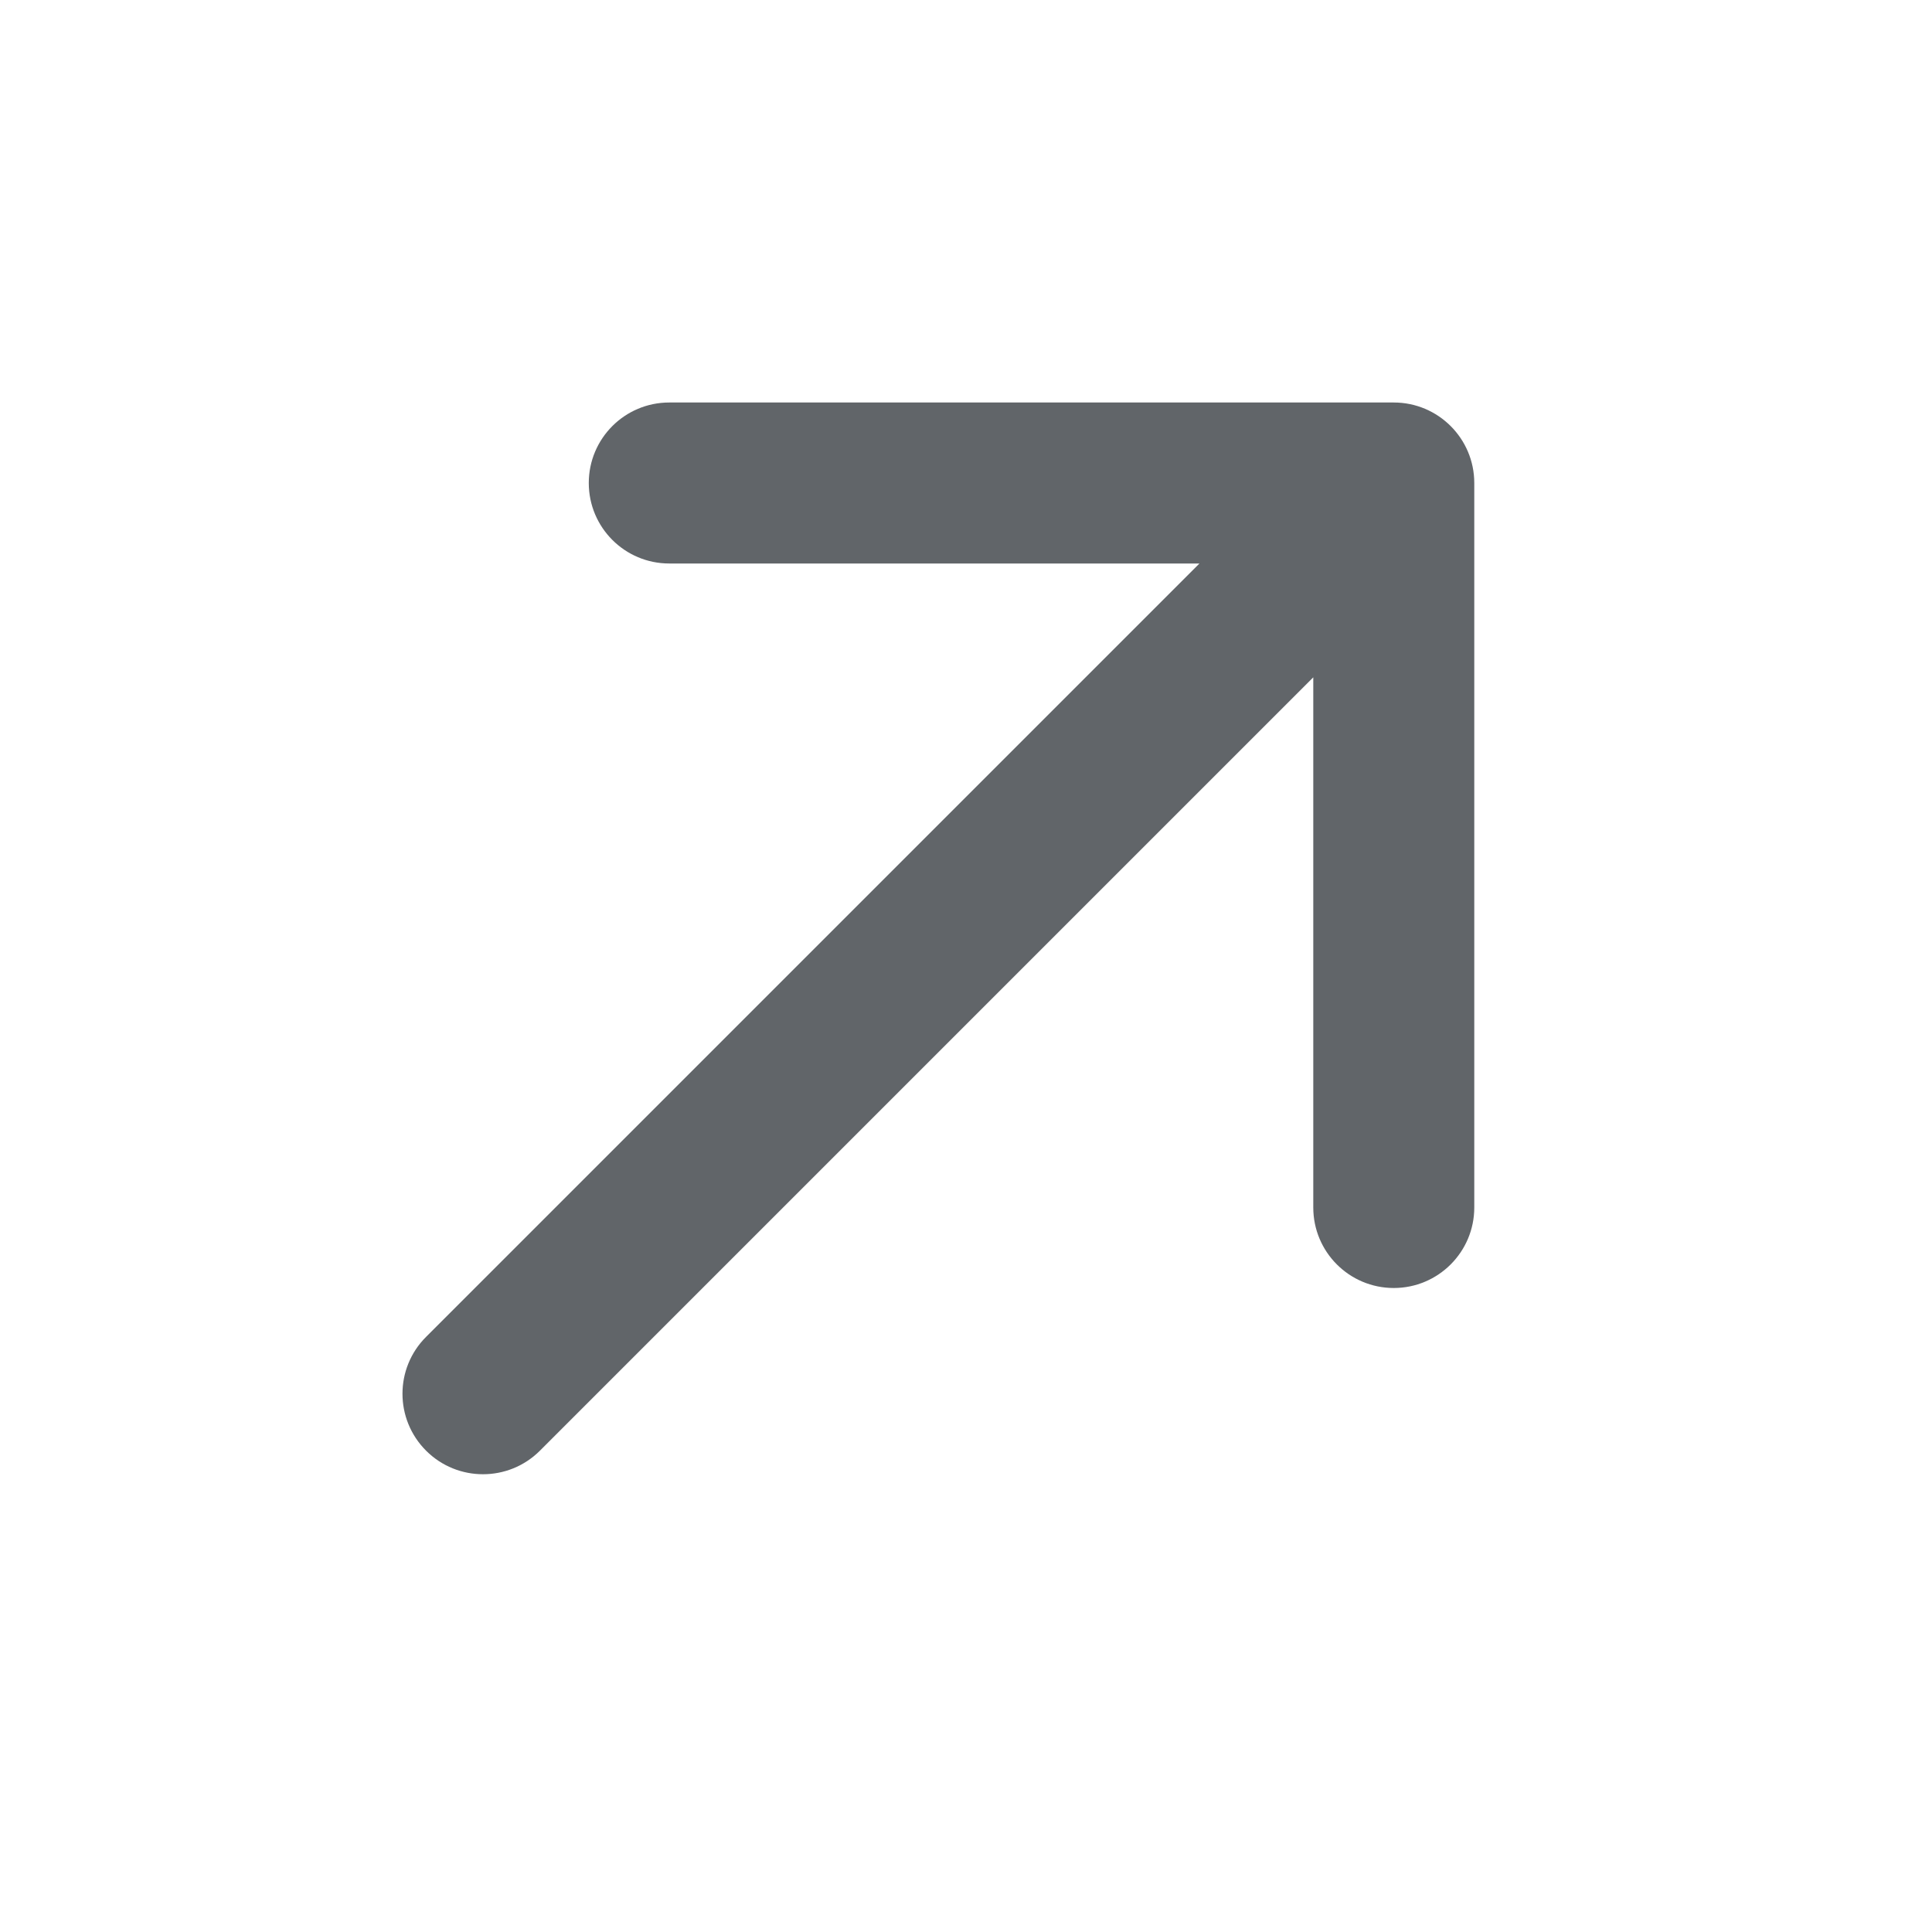
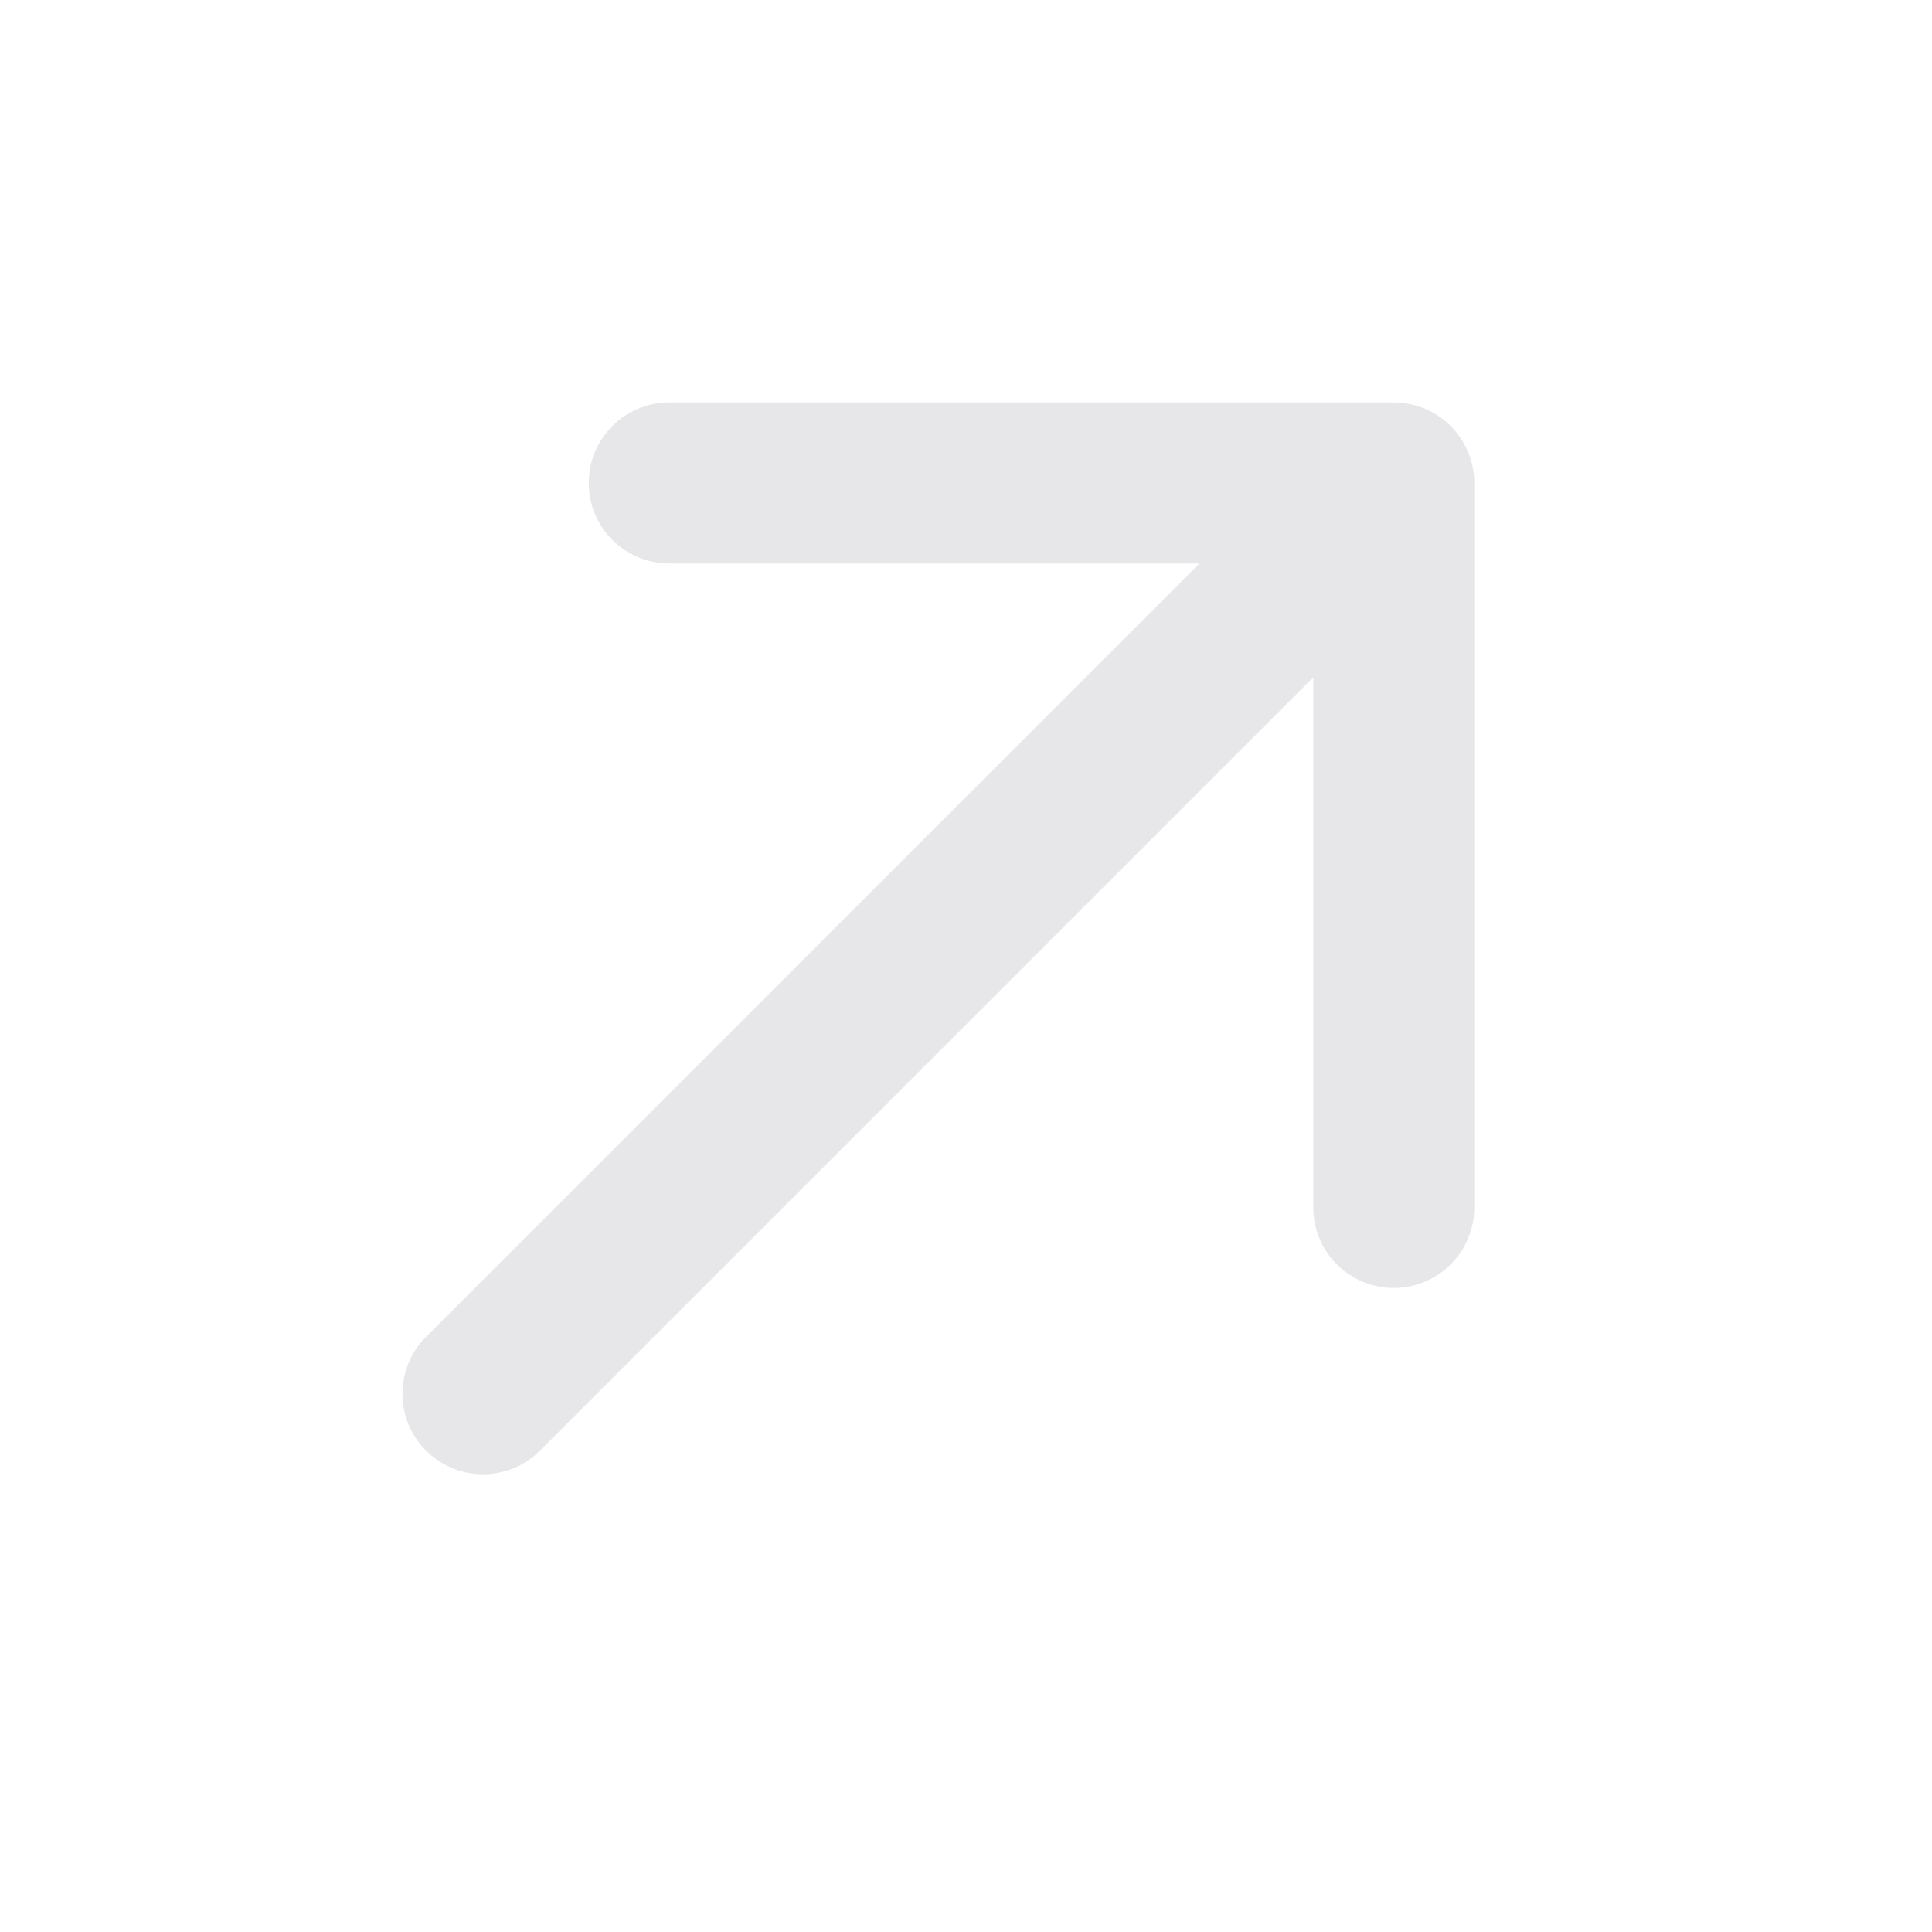
<svg xmlns="http://www.w3.org/2000/svg" width="24" height="24" viewBox="0 0 24 24" fill="none">
-   <path d="M5.293 16.607C4.902 16.997 4.902 17.63 5.293 18.021C5.683 18.411 6.317 18.411 6.707 18.021L5.293 16.607ZM18.314 6C18.314 5.448 17.866 5 17.314 5L8.314 5C7.761 5 7.314 5.448 7.314 6C7.314 6.552 7.761 7 8.314 7H16.314V15C16.314 15.552 16.761 16 17.314 16C17.866 16 18.314 15.552 18.314 15L18.314 6ZM6.707 18.021L18.021 6.707L16.607 5.293L5.293 16.607L6.707 18.021Z" fill="#616569" />
+   <path d="M5.293 16.607C4.902 16.997 4.902 17.63 5.293 18.021C5.683 18.411 6.317 18.411 6.707 18.021L5.293 16.607ZM18.314 6C18.314 5.448 17.866 5 17.314 5L8.314 5C7.761 5 7.314 5.448 7.314 6C7.314 6.552 7.761 7 8.314 7H16.314V15C16.314 15.552 16.761 16 17.314 16C17.866 16 18.314 15.552 18.314 15L18.314 6ZM6.707 18.021L18.021 6.707L16.607 5.293L5.293 16.607L6.707 18.021Z" fill="#E7E6E9" />
</svg>
